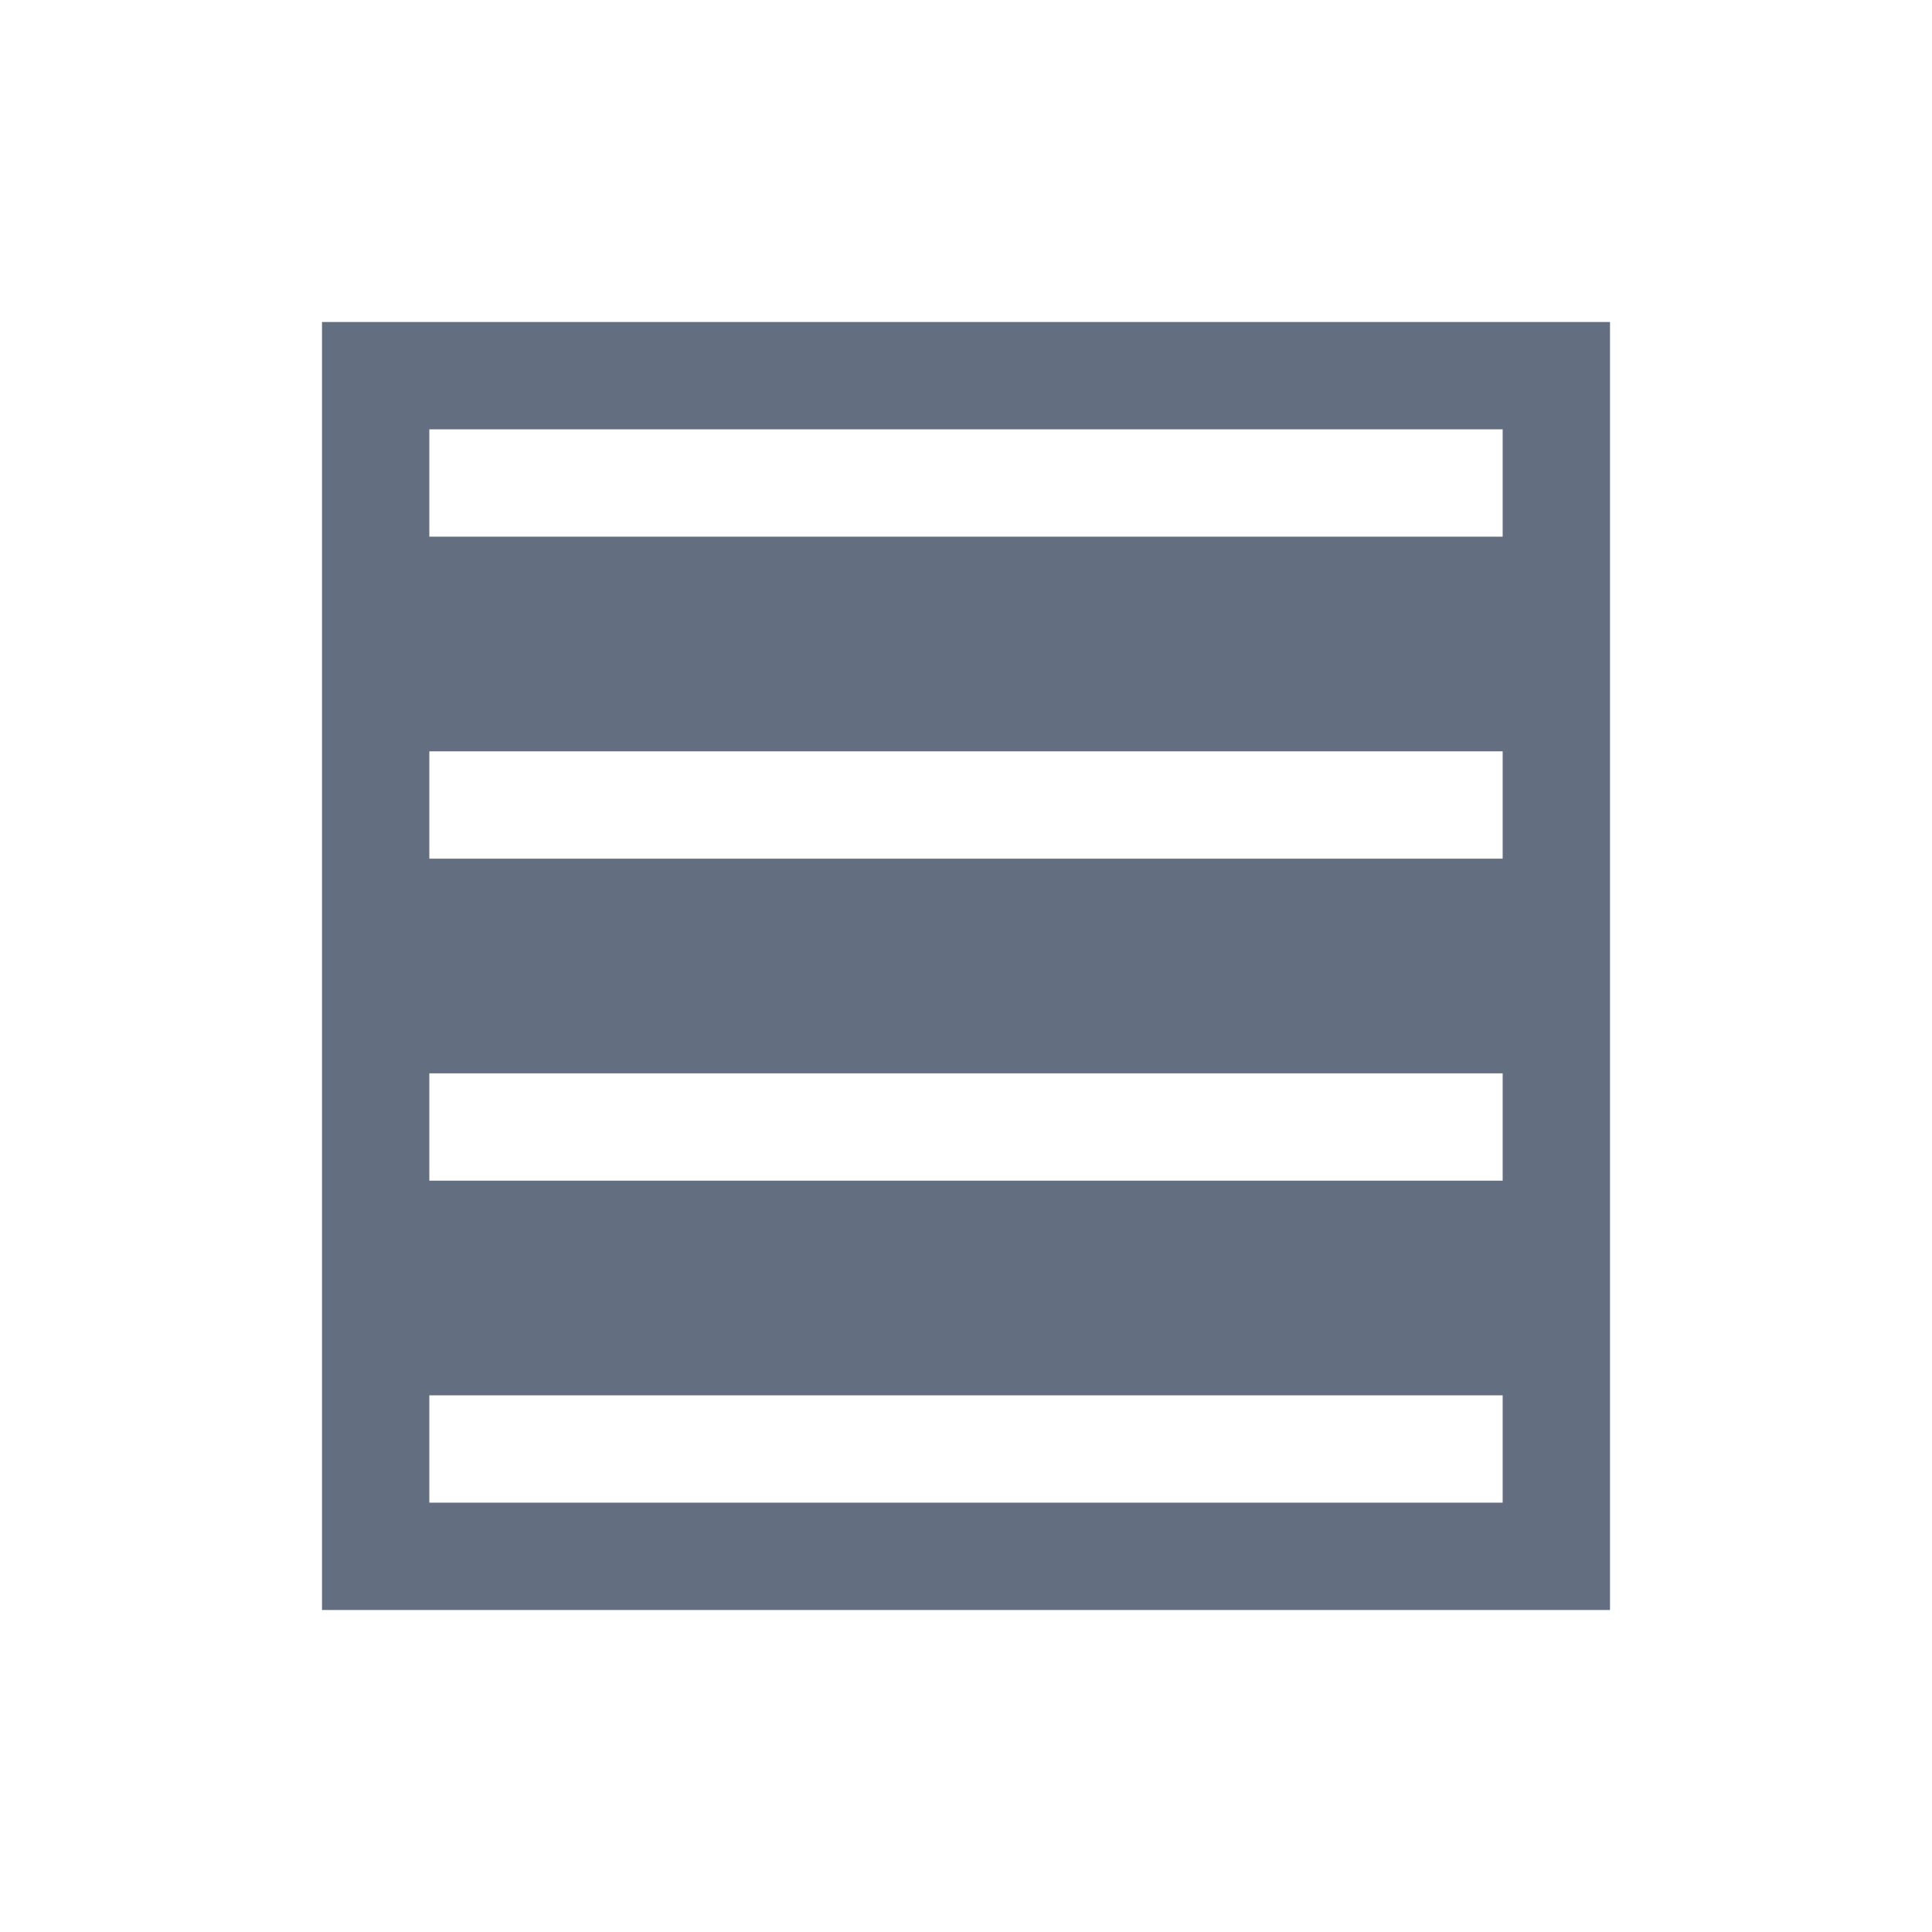
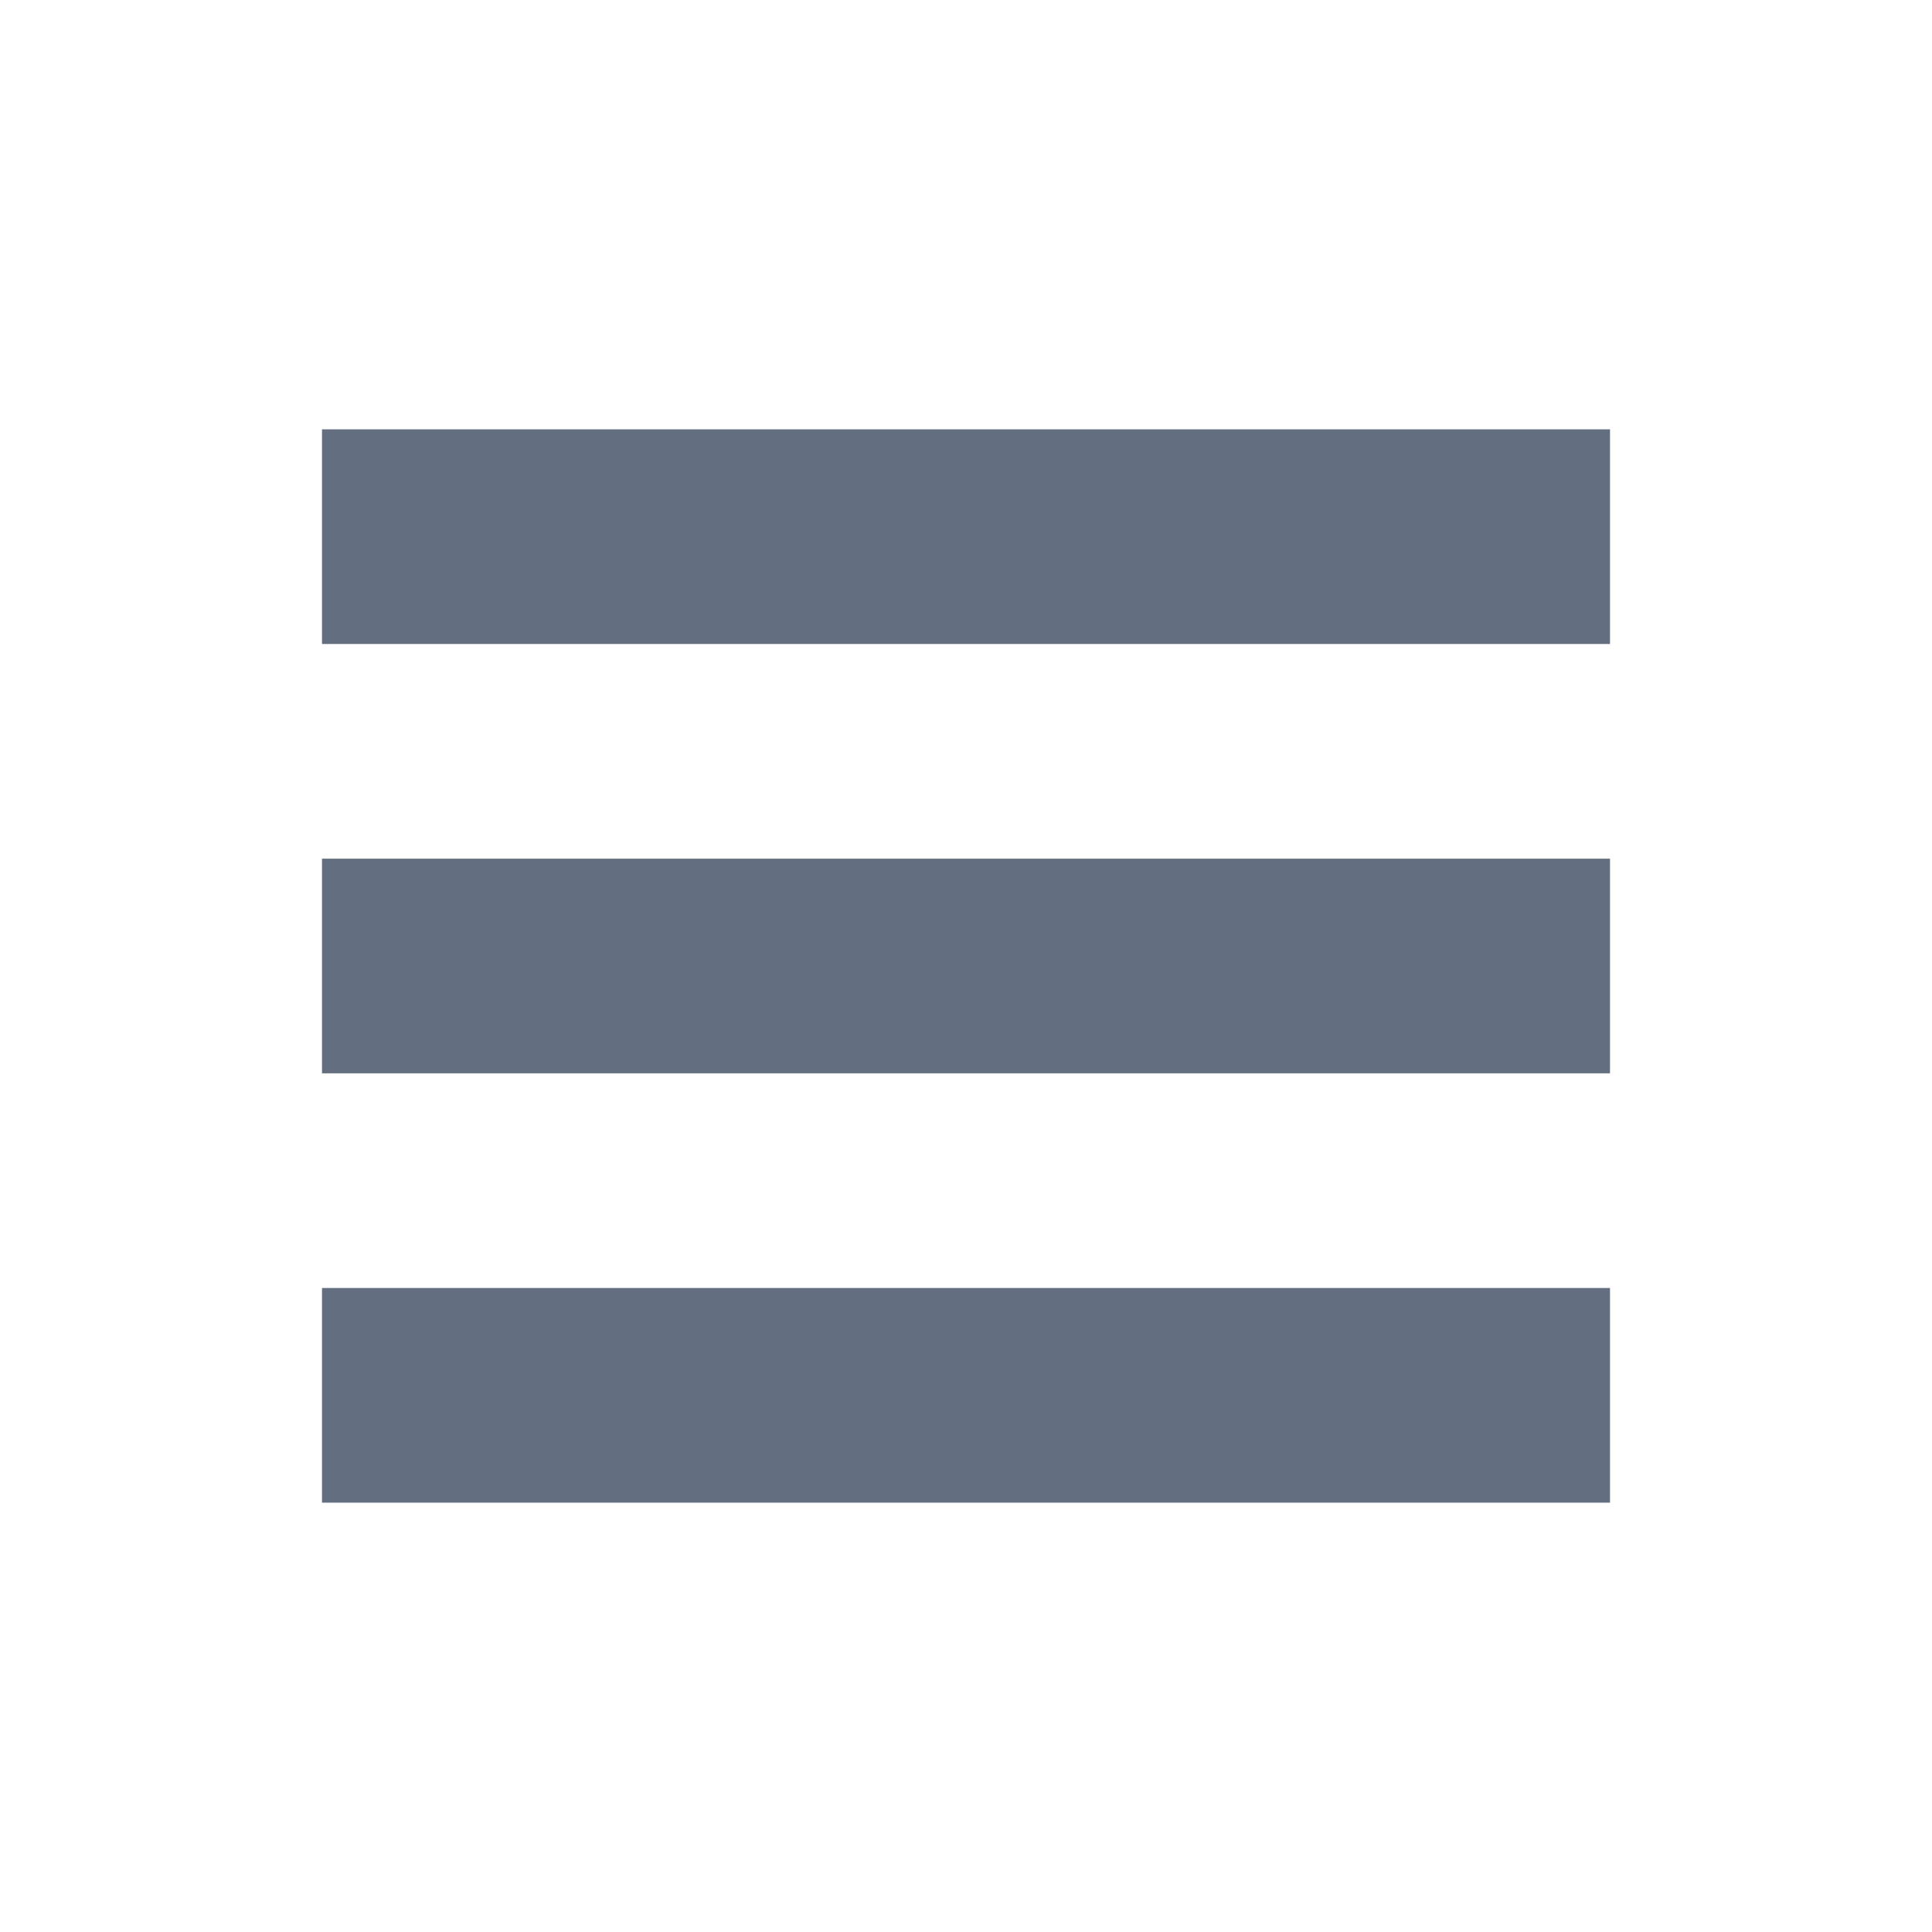
<svg xmlns="http://www.w3.org/2000/svg" version="1.1" id="img" x="0px" y="0px" width="18px" height="18px" viewBox="0 0 18 18" style="enable-background:new 0 0 18 18;" xml:space="preserve">
-   <g id="rows.default">
-     <path style="fill:#636F80;" d="M3,3v12h12V3H3z M14,14H4v-1h10V14z M14,11H4v-1h10V11z M14,8H4V7h10V8z M14,5H4V4h10V5z" />
-   </g>
+   <path id="rows.default" style="fill:#636F80;" d="M3,10V8h12v2H3z M3,14h12v-2H3V14z M15,6V4H3v2H15z" />
</svg>
